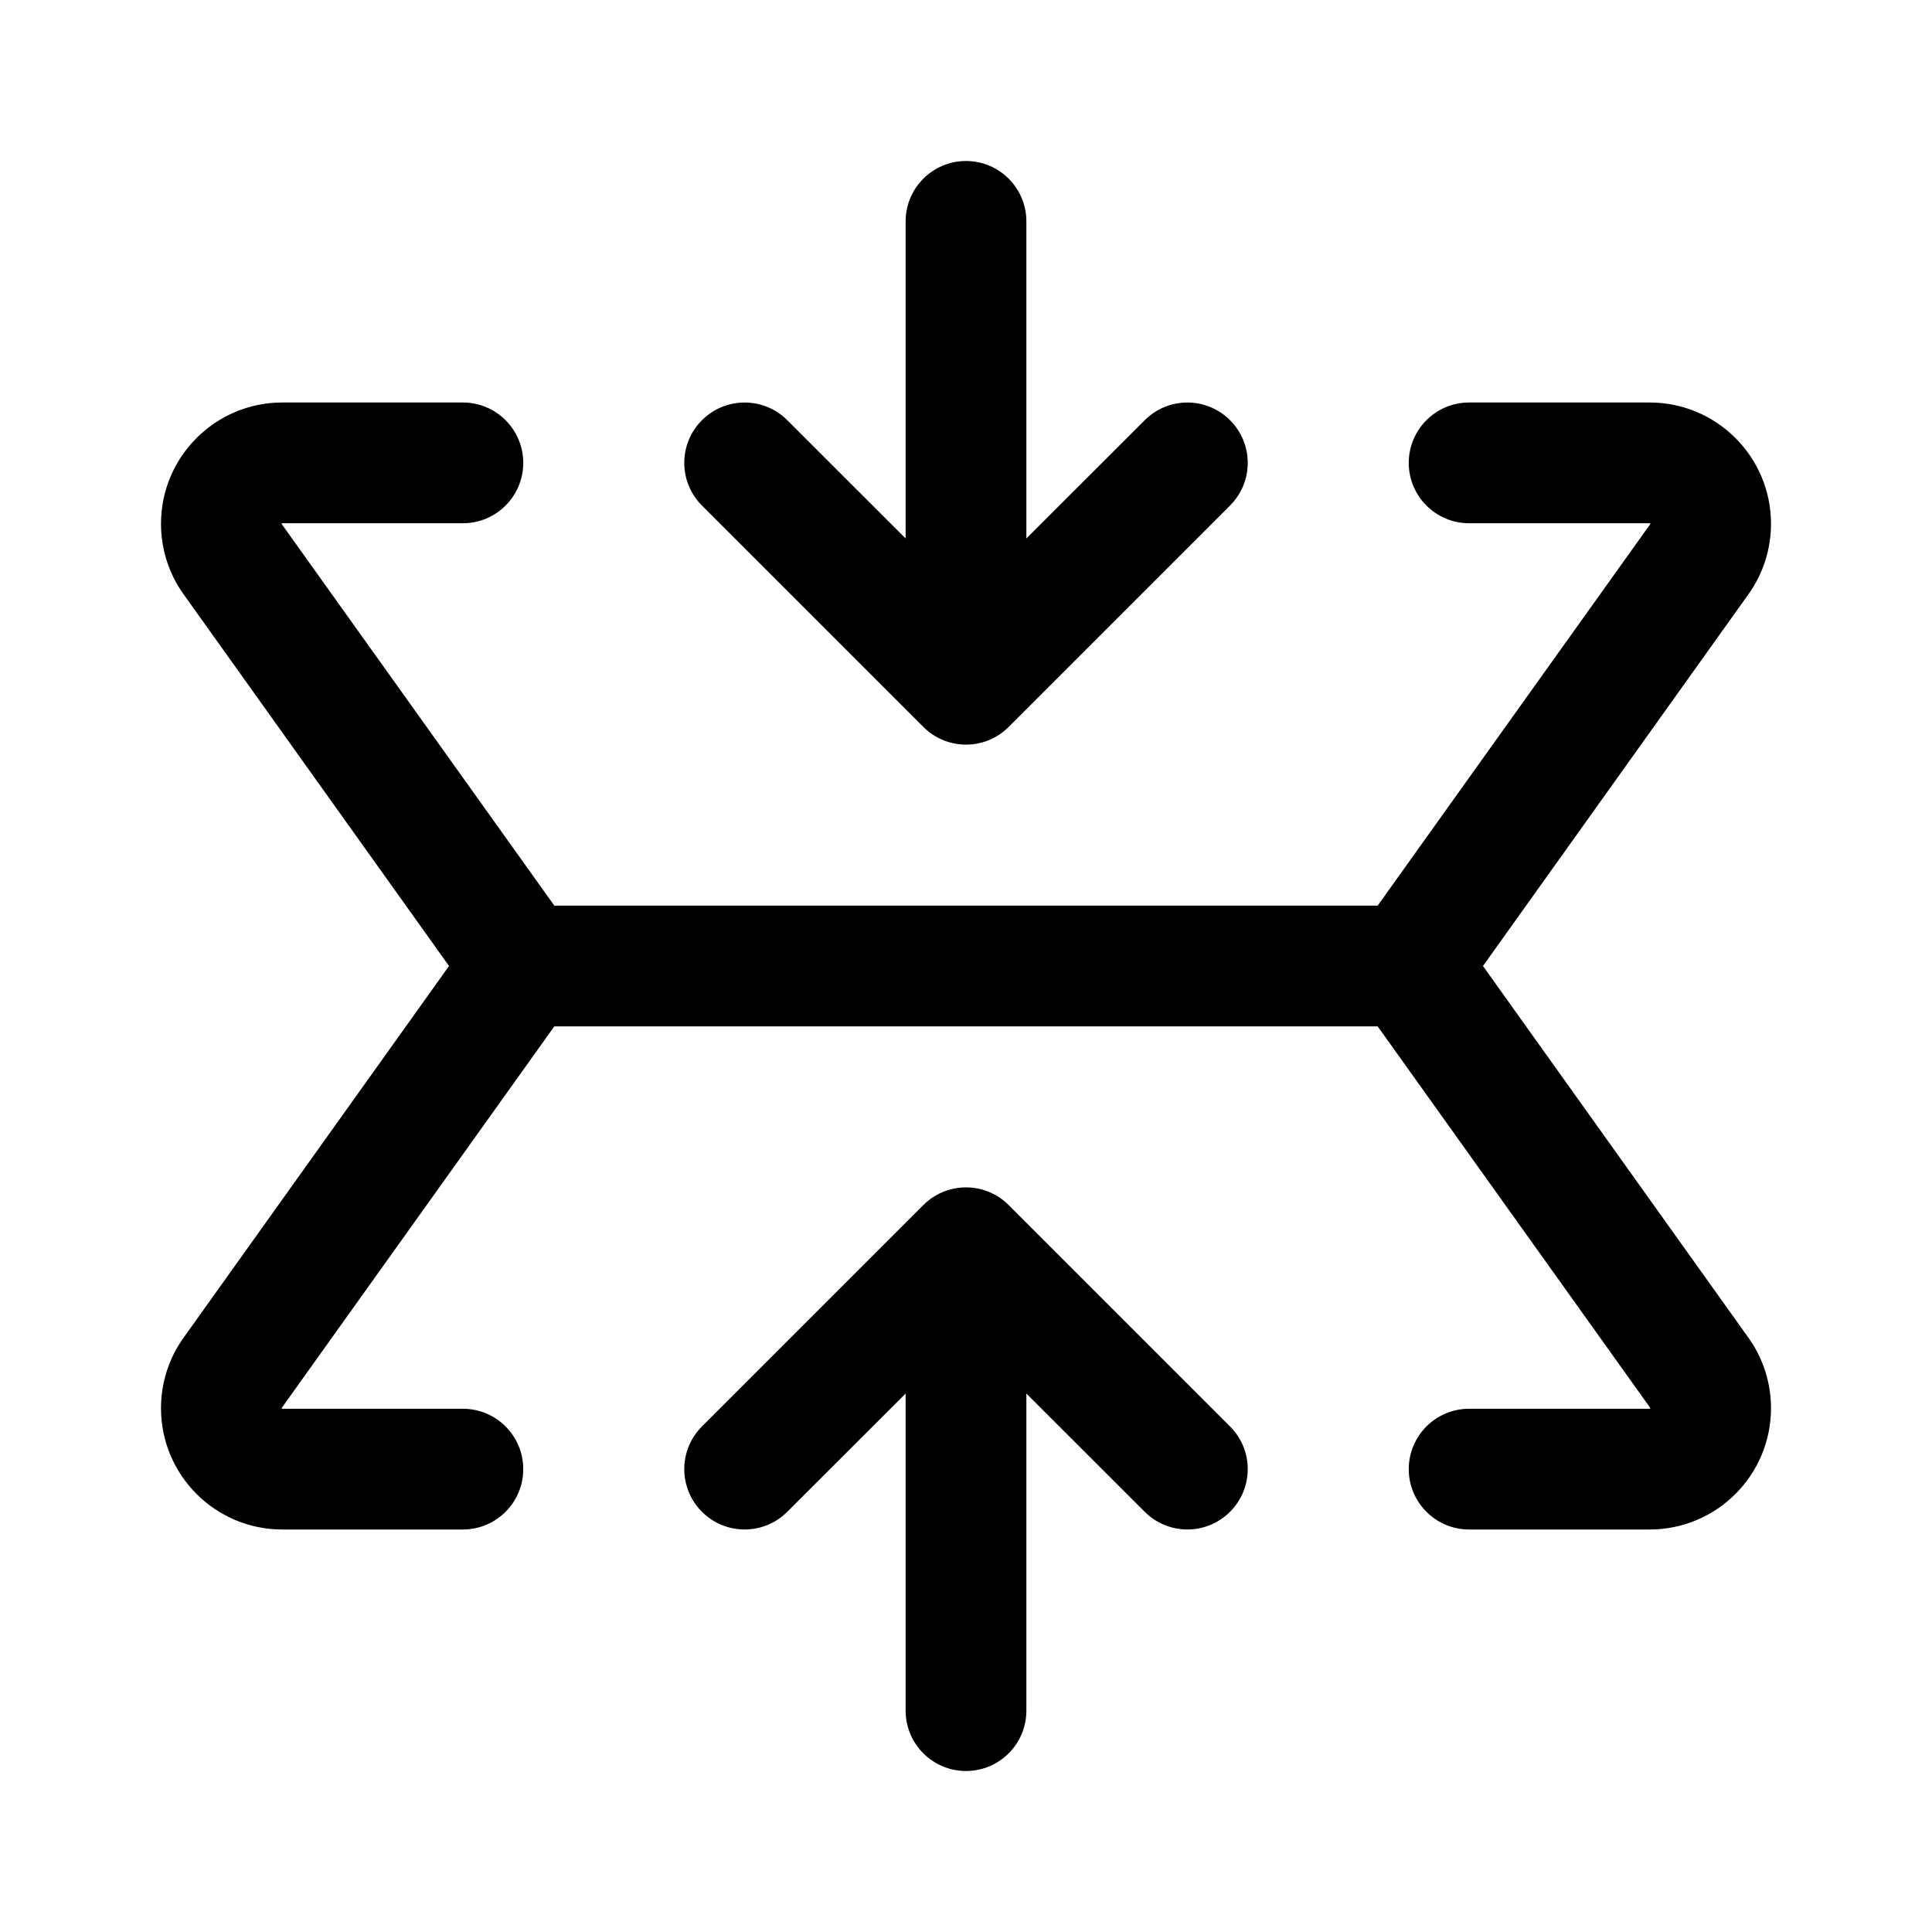
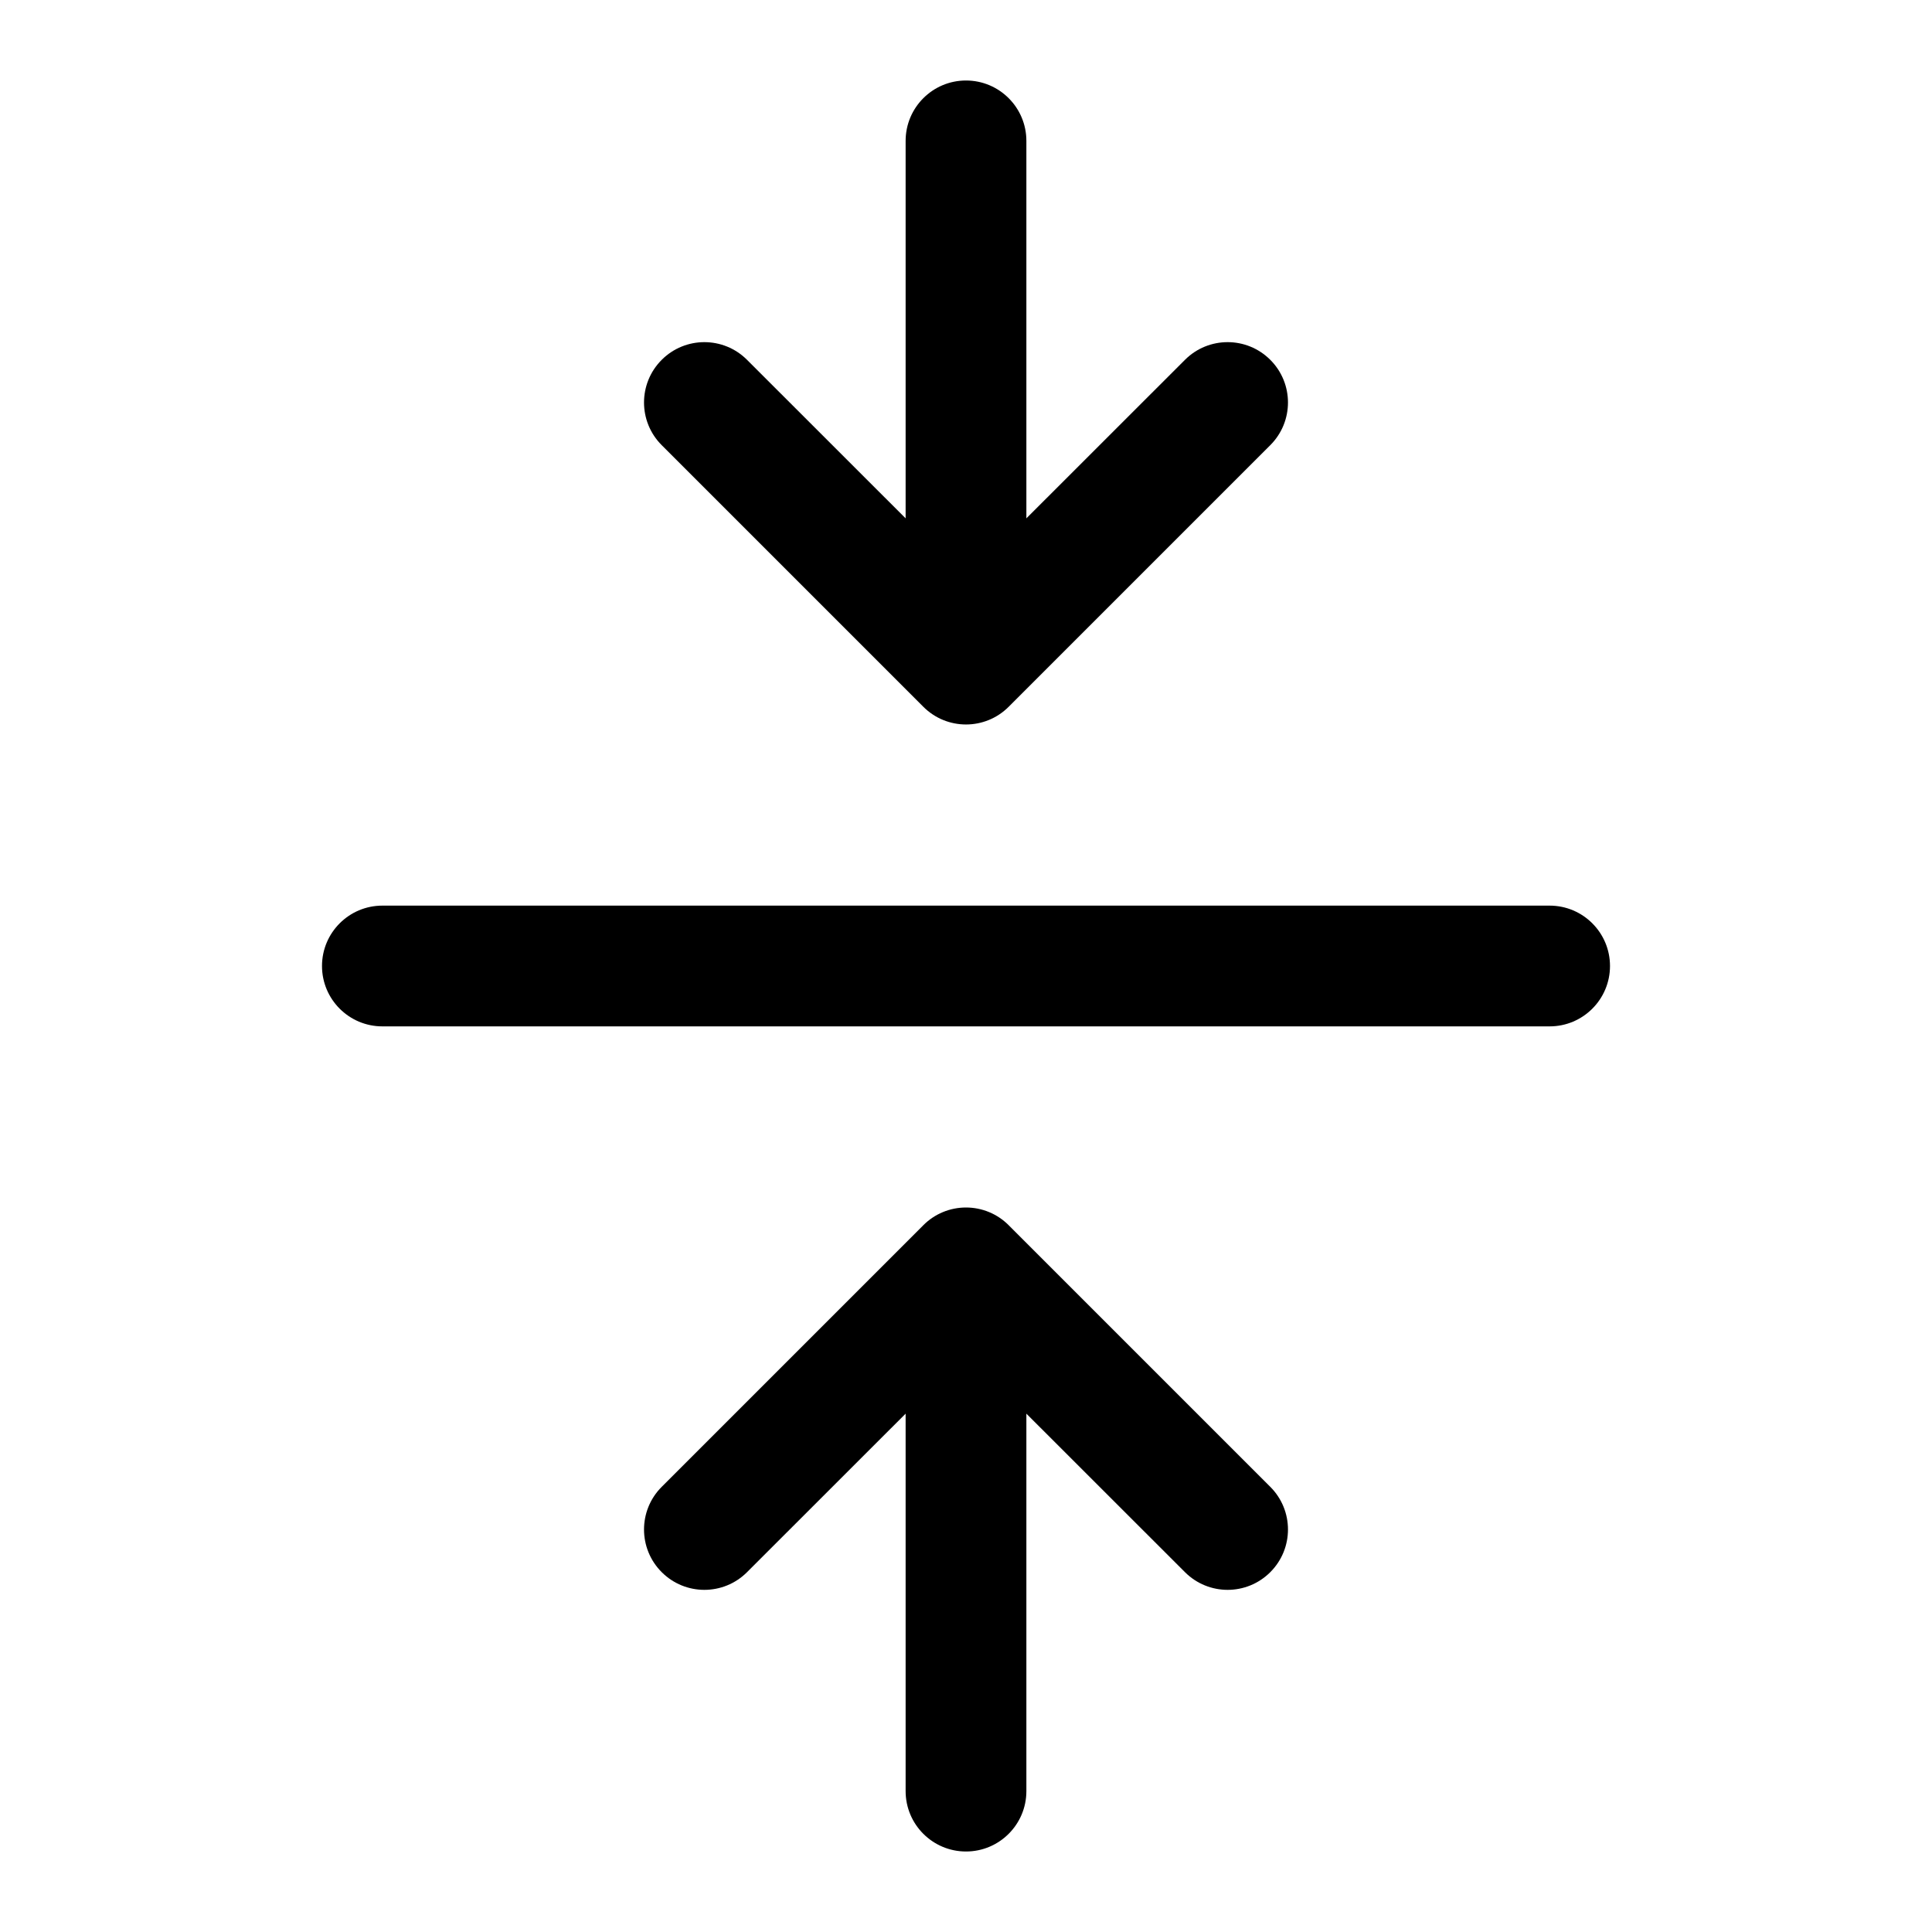
<svg xmlns="http://www.w3.org/2000/svg" width="24" height="24" viewBox="0 0 24 24">
-   <path fill-rule="evenodd" clip-rule="evenodd" d="M11.25 6.689V2.75C11.25 2.336 11.586 2 12 2C12.414 2 12.75 2.336 12.75 2.75V6.689L14.22 5.22C14.513 4.927 14.987 4.927 15.28 5.22C15.573 5.513 15.573 5.987 15.28 6.28L12.53 9.03C12.39 9.171 12.199 9.25 12 9.25C11.801 9.25 11.61 9.171 11.47 9.03L8.72 6.28C8.427 5.987 8.427 5.513 8.72 5.22C9.013 4.927 9.487 4.927 9.78 5.22L11.25 6.689ZM3.5 6.507C3.5 6.506 3.5 6.505 3.5 6.505L3.5 6.505C3.5 6.504 3.501 6.503 3.502 6.502C3.503 6.501 3.504 6.5 3.505 6.5L3.505 6.5C3.505 6.5 3.506 6.5 3.507 6.5H5.75C6.164 6.5 6.5 6.164 6.5 5.75C6.5 5.336 6.164 5 5.75 5H3.507C2.675 5 2 5.675 2 6.507C2 6.821 2.098 7.128 2.281 7.383L5.578 12L2.281 16.617C2.098 16.872 2 17.178 2 17.493C2 18.325 2.675 19 3.507 19H5.75C6.164 19 6.5 18.664 6.5 18.25C6.5 17.836 6.164 17.5 5.75 17.5H3.507L3.506 17.5L3.505 17.5L3.505 17.5C3.504 17.5 3.503 17.499 3.502 17.498C3.501 17.497 3.5 17.496 3.5 17.495L3.5 17.495L3.5 17.495L3.5 17.493C3.5 17.491 3.5 17.49 3.501 17.488L6.886 12.75H17.114L20.499 17.488C20.499 17.489 20.499 17.49 20.5 17.491C20.5 17.491 20.5 17.492 20.5 17.493C20.5 17.494 20.5 17.495 20.5 17.495L20.5 17.495C20.5 17.496 20.499 17.497 20.498 17.498C20.497 17.499 20.496 17.5 20.495 17.5L20.495 17.5L20.495 17.5L20.493 17.5H18.25C17.836 17.5 17.5 17.836 17.5 18.25C17.5 18.664 17.836 19 18.25 19H20.493C21.325 19 22 18.325 22 17.493C22 17.178 21.902 16.872 21.719 16.617L18.422 12L21.719 7.383C21.902 7.128 22 6.821 22 6.507C22 5.675 21.325 5 20.493 5H18.25C17.836 5 17.5 5.336 17.5 5.75C17.5 6.164 17.836 6.5 18.25 6.5H20.493C20.494 6.5 20.495 6.5 20.495 6.5L20.495 6.5C20.496 6.5 20.497 6.501 20.498 6.502C20.499 6.503 20.5 6.504 20.5 6.505L20.5 6.505L20.5 6.506L20.5 6.507C20.5 6.509 20.5 6.51 20.499 6.512L17.114 11.25H6.886L3.501 6.512C3.5 6.51 3.5 6.509 3.5 6.507ZM12 14.75C12.199 14.75 12.39 14.829 12.53 14.97L15.28 17.72C15.573 18.013 15.573 18.487 15.28 18.78C14.987 19.073 14.513 19.073 14.22 18.78L12.75 17.311V21.25C12.75 21.664 12.414 22 12 22C11.586 22 11.25 21.664 11.25 21.25V17.311L9.78 18.78C9.487 19.073 9.013 19.073 8.72 18.78C8.427 18.487 8.427 18.013 8.72 17.72L11.47 14.97C11.61 14.829 11.801 14.75 12 14.75Z" />
+   <path fill-rule="evenodd" clip-rule="evenodd" d="M12.75 6.439L14.72 4.47C15.013 4.177 15.487 4.177 15.78 4.47C16.073 4.763 16.073 5.237 15.78 5.53L12.53 8.78C12.237 9.073 11.763 9.073 11.47 8.78L8.22 5.53C7.927 5.237 7.927 4.763 8.22 4.47C8.513 4.177 8.987 4.177 9.28 4.47L11.25 6.439L11.25 1.75C11.25 1.336 11.586 1 12 1C12.414 1 12.75 1.336 12.75 1.75V6.439ZM4.75 11.25C4.336 11.25 4 11.586 4 12C4 12.414 4.336 12.75 4.75 12.75H19.25C19.664 12.75 20 12.414 20 12C20 11.586 19.664 11.25 19.25 11.25H4.75ZM12 15C12.199 15 12.39 15.079 12.53 15.22L15.78 18.47C16.073 18.763 16.073 19.237 15.78 19.53C15.487 19.823 15.013 19.823 14.72 19.53L12.75 17.561V22.25C12.75 22.664 12.414 23 12 23C11.586 23 11.25 22.664 11.25 22.25V17.561L9.28 19.53C8.987 19.823 8.513 19.823 8.22 19.53C7.927 19.237 7.927 18.763 8.22 18.47L11.47 15.22C11.61 15.079 11.801 15 12 15Z" />
</svg>
